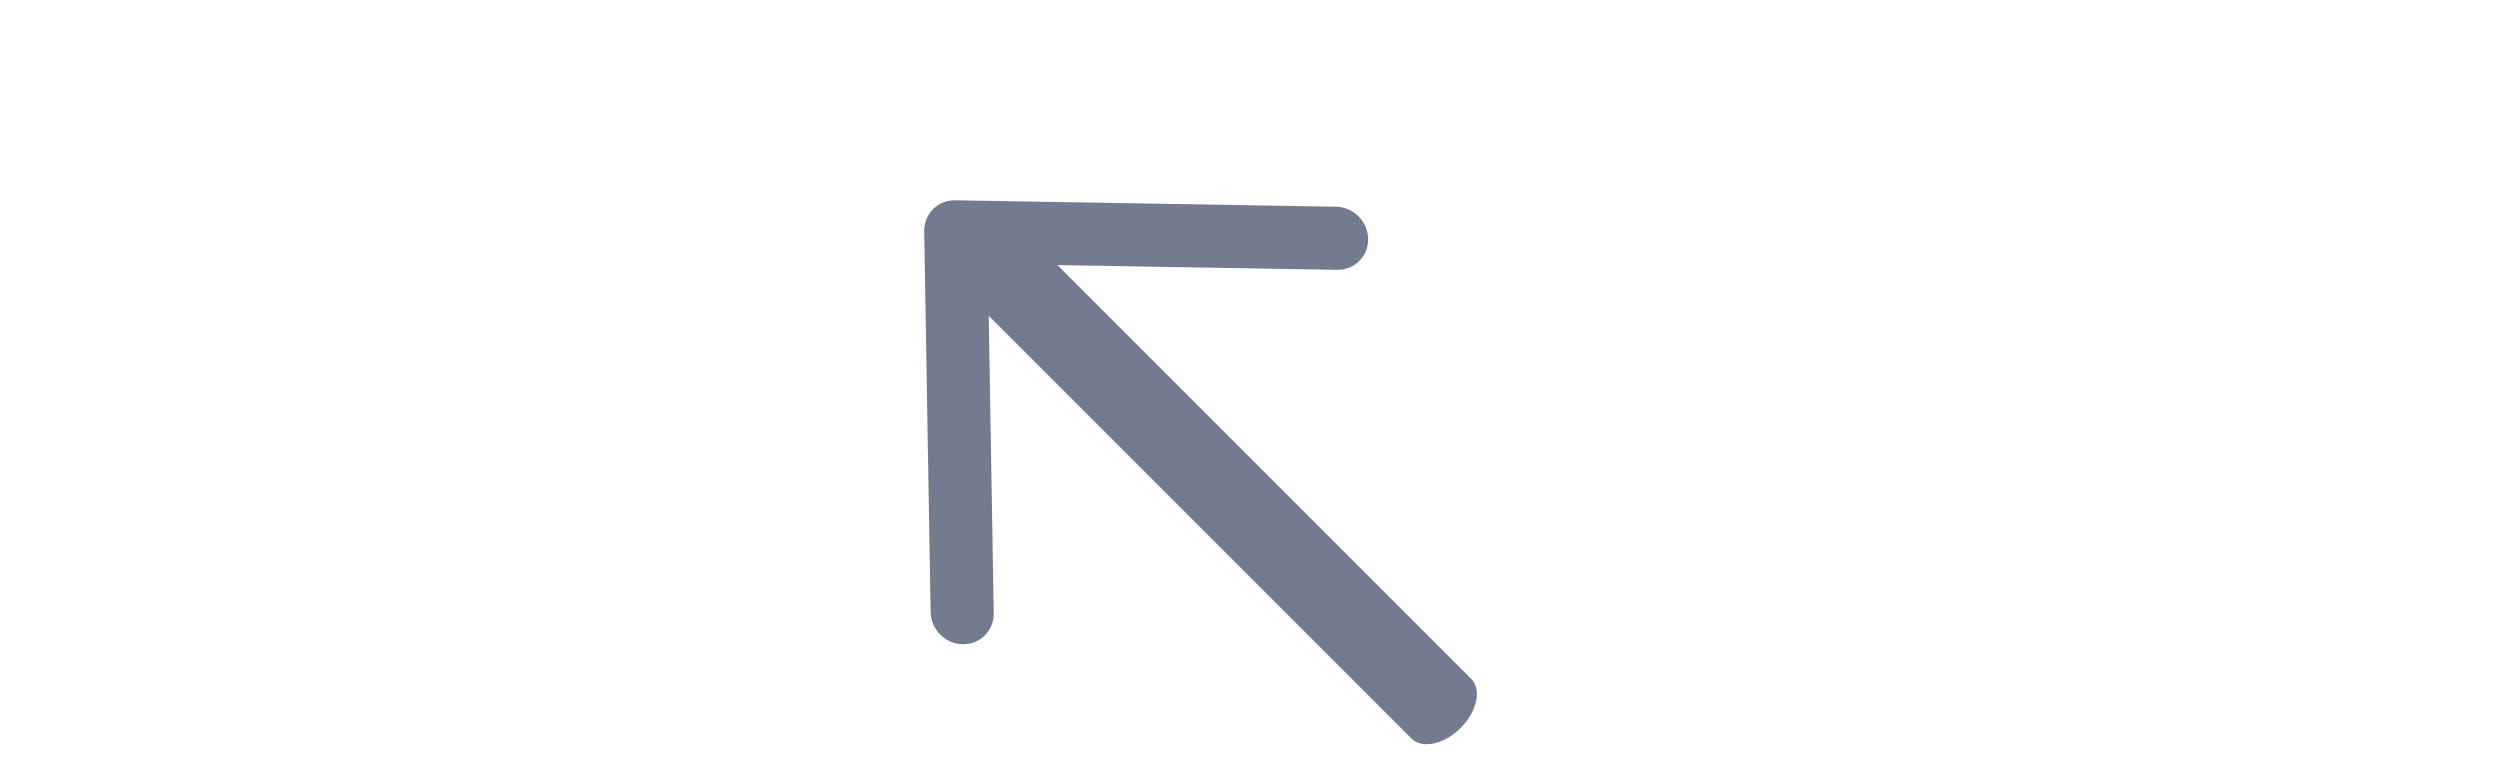
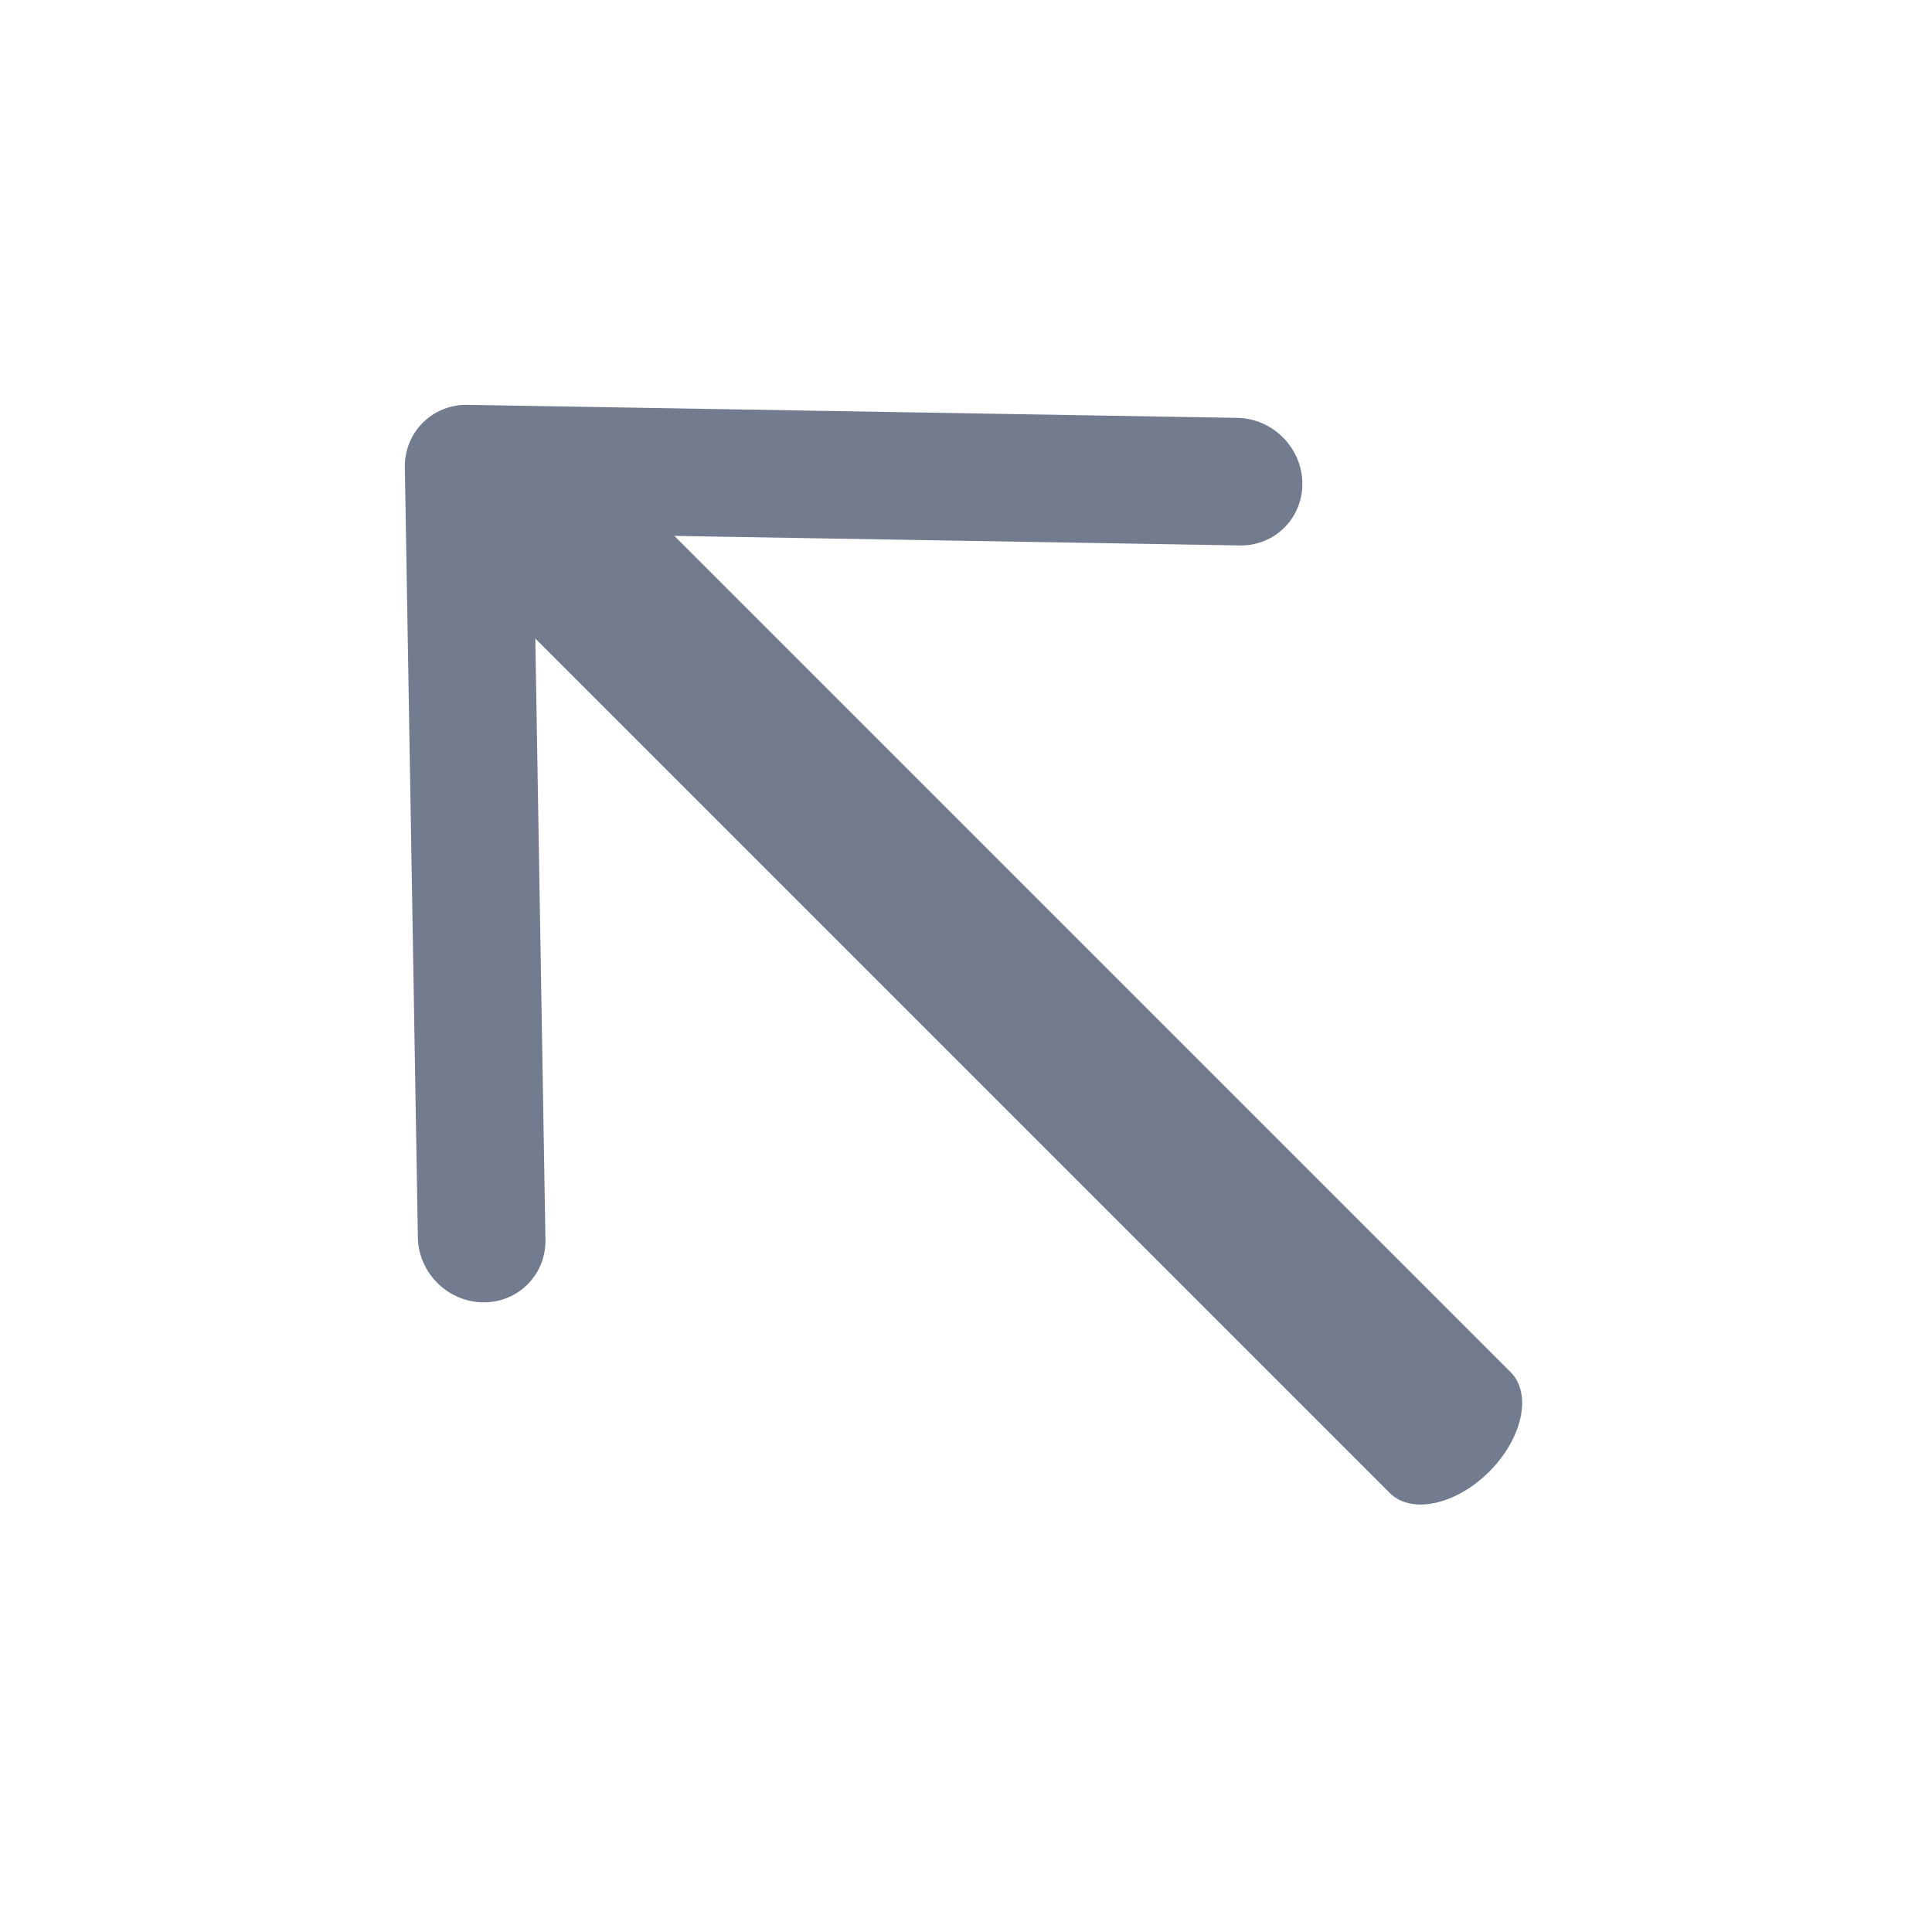
- <svg xmlns="http://www.w3.org/2000/svg" fill="none" version="1.1" width="81.093" height="25.321" viewBox="0 0 81.093 25.321">
-   <g transform="matrix(0.9545489,0.2980544,-0.9545489,0.2980544,1.683966,-11.04293)">
-     <g transform="matrix(0.8857243,0.4642117,0.4642117,0.8857243,-1.231202,-20.11326)">
-       <path d="M83.801,14.177C83.801,14.177,48.375,14.177,48.375,14.177C47.515,14.177,46.818,15.256,46.818,16.586C46.818,17.917,47.515,18.995,48.375,18.995C48.375,18.995,83.801,18.995,83.801,18.995C84.661,18.995,85.358,17.917,85.358,16.586C85.358,15.256,84.661,14.177,83.801,14.177Z" fill="#727C8E" fill-opacity="1" />
-     </g>
-     <g transform="matrix(0.8857243,0.4642117,0.4642117,0.8857243,4.23392,-17.19907)">
-       <path d="M41.467,16.861C41.467,16.861,55.784,3.019,55.784,3.019C56.499,2.329,56.499,1.209,55.784,0.518C55.07,-0.173,53.911,-0.173,53.197,0.518C53.197,0.518,37.586,15.611,37.586,15.611C36.871,16.301,36.871,17.421,37.586,18.112C37.586,18.112,53.197,33.204,53.197,33.204C53.554,33.55,54.022,33.722,54.491,33.722C54.959,33.722,55.427,33.55,55.784,33.204C56.499,32.514,56.499,31.394,55.784,30.703C55.784,30.703,41.467,16.861,41.467,16.861Z" fill="#727C8E" fill-opacity="1" />
-     </g>
+ <svg xmlns="http://www.w3.org/2000/svg" fill="none" height="31" viewBox="0 0 31 31" width="31">
+   <g fill="#727c8e">
+     <path d="m24.239 22.017-14.254-14.254c-.346-.346-1.06-.192-1.596.343-.535.535-.689 1.25-.343 1.596l14.254 14.254c.346.346 1.06.193 1.596-.343.535-.535.689-1.25.343-1.596z" />
+     <path d="m8.561 8.561 11.33.191c.565.01 1.016-.441 1.006-1.006-.01-.565-.476-1.031-1.041-1.041l-12.354-.209c-.565-.01-1.016.441-1.006 1.006l.209 12.354c.005.283.124.541.312.729.188.188.446.307.729.312.565.009 1.016-.441 1.006-1.006z" />
  </g>
</svg>
